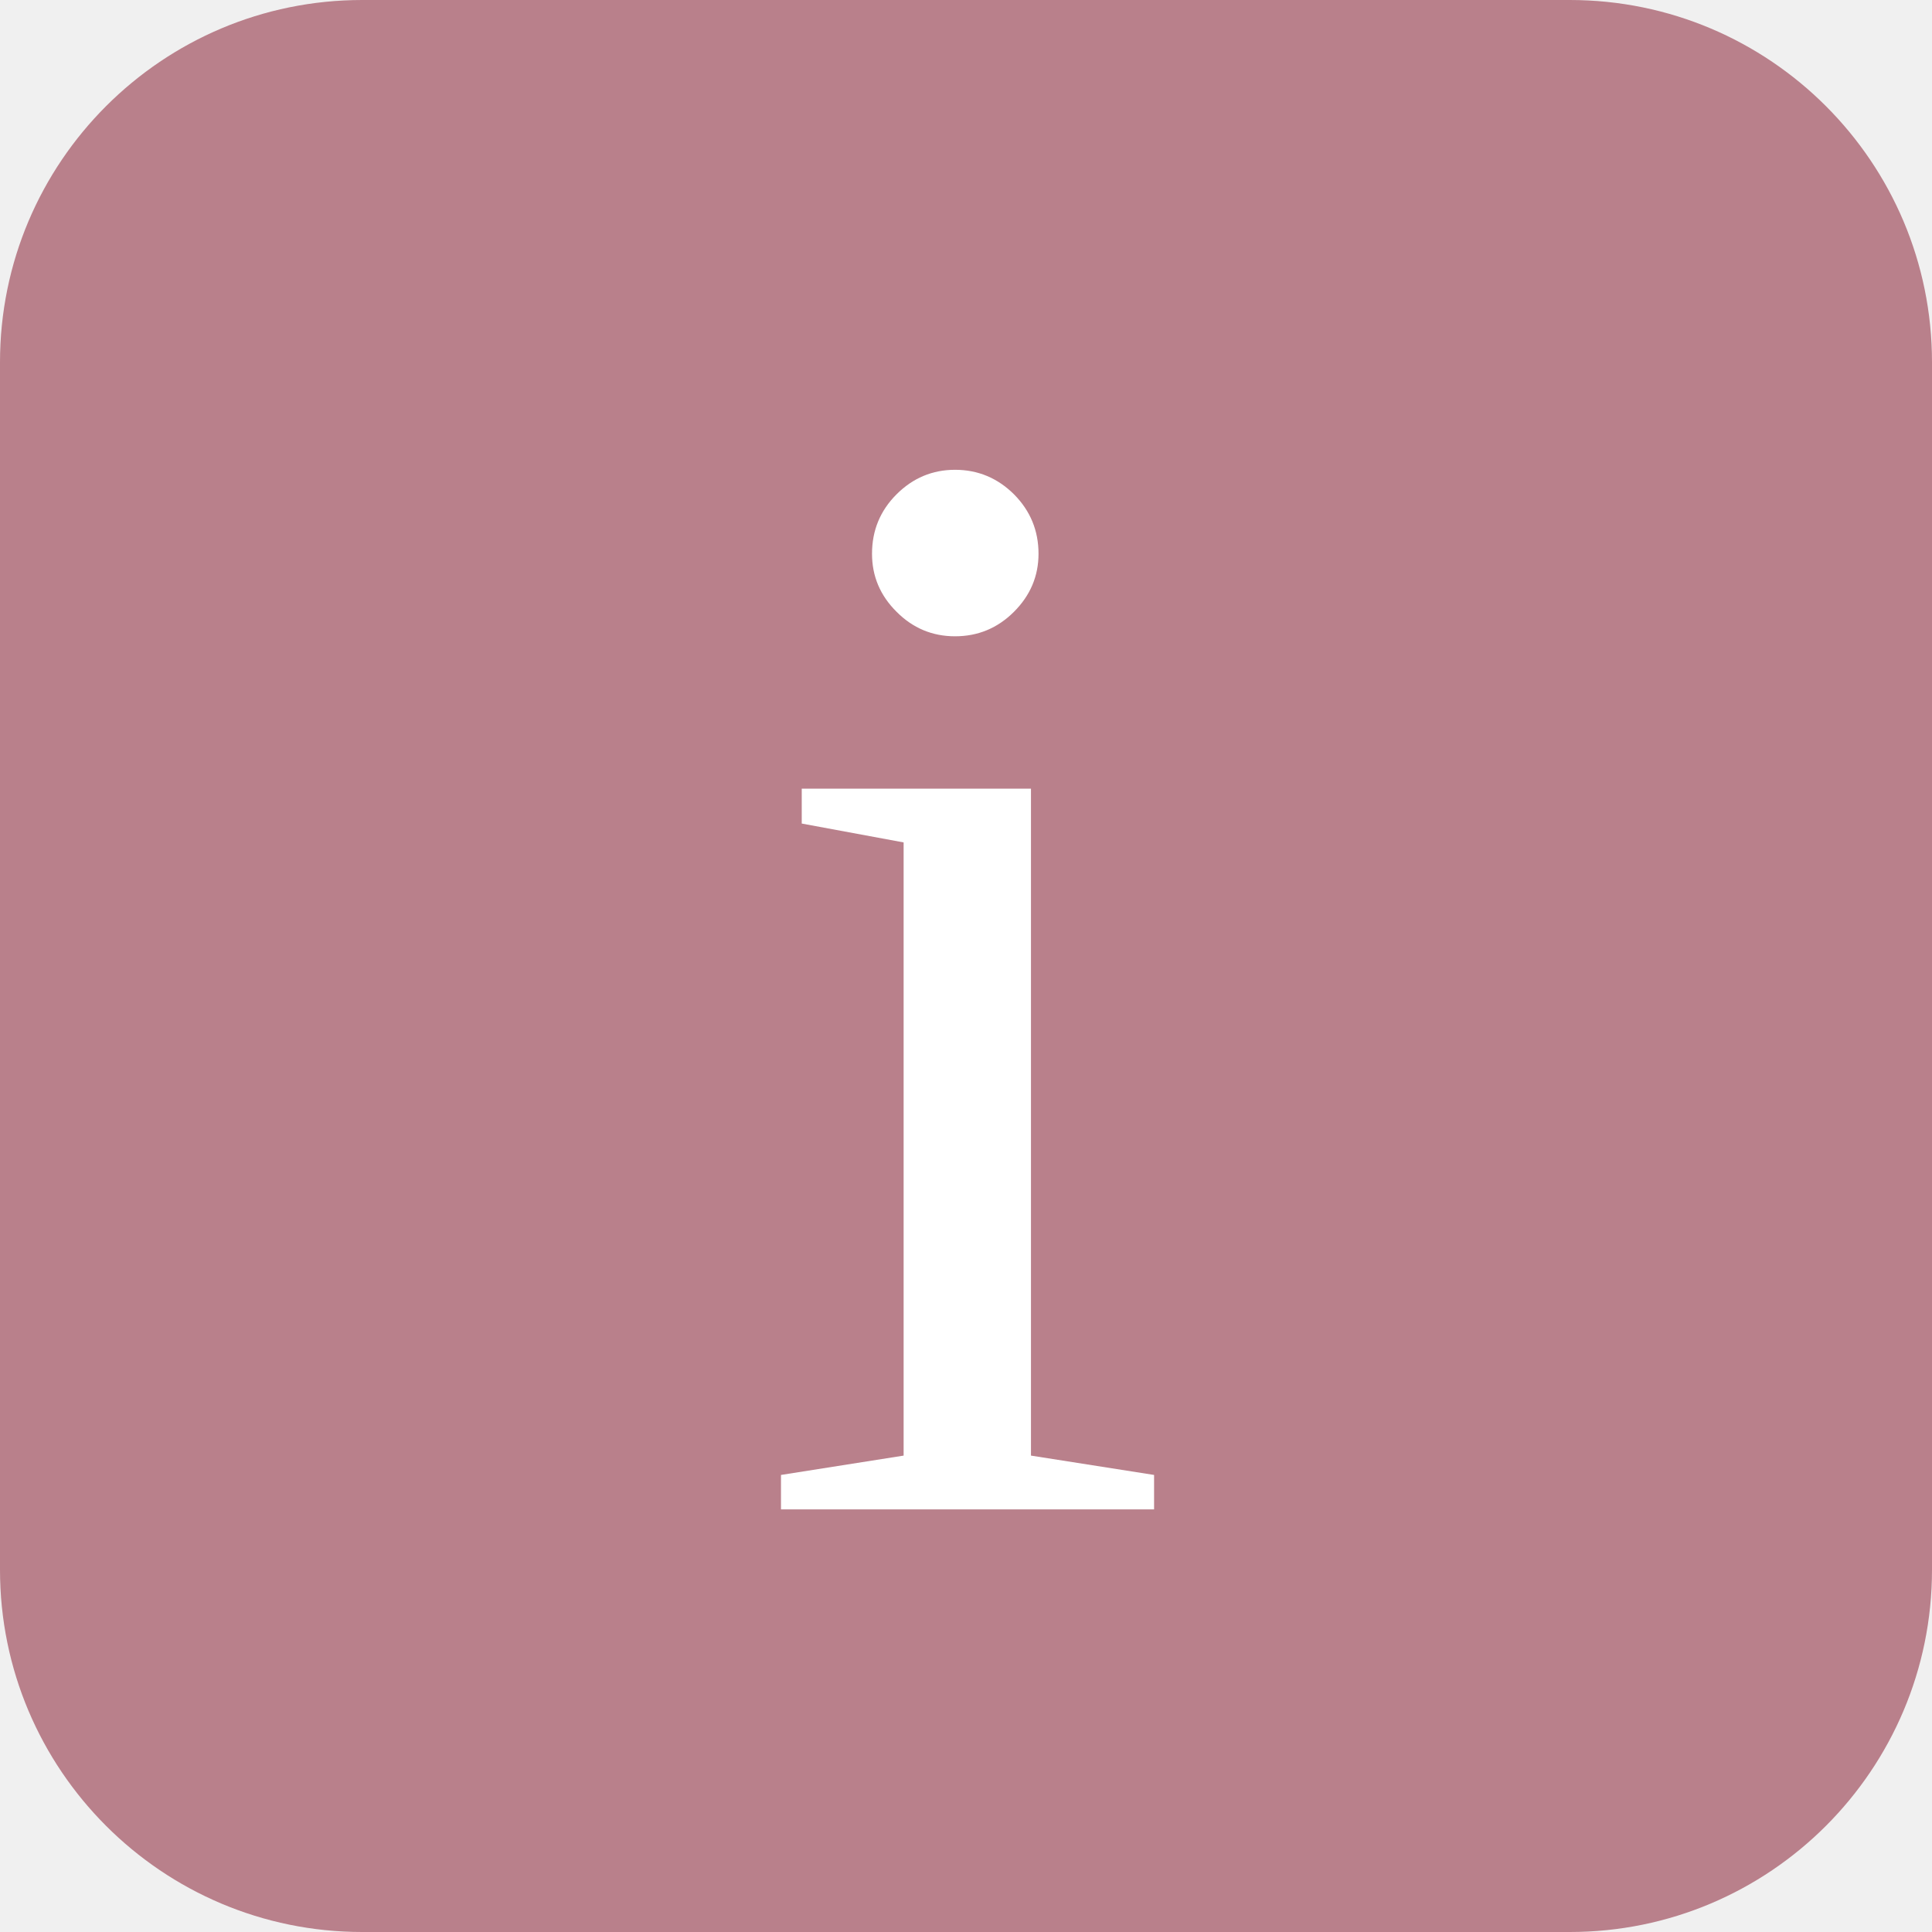
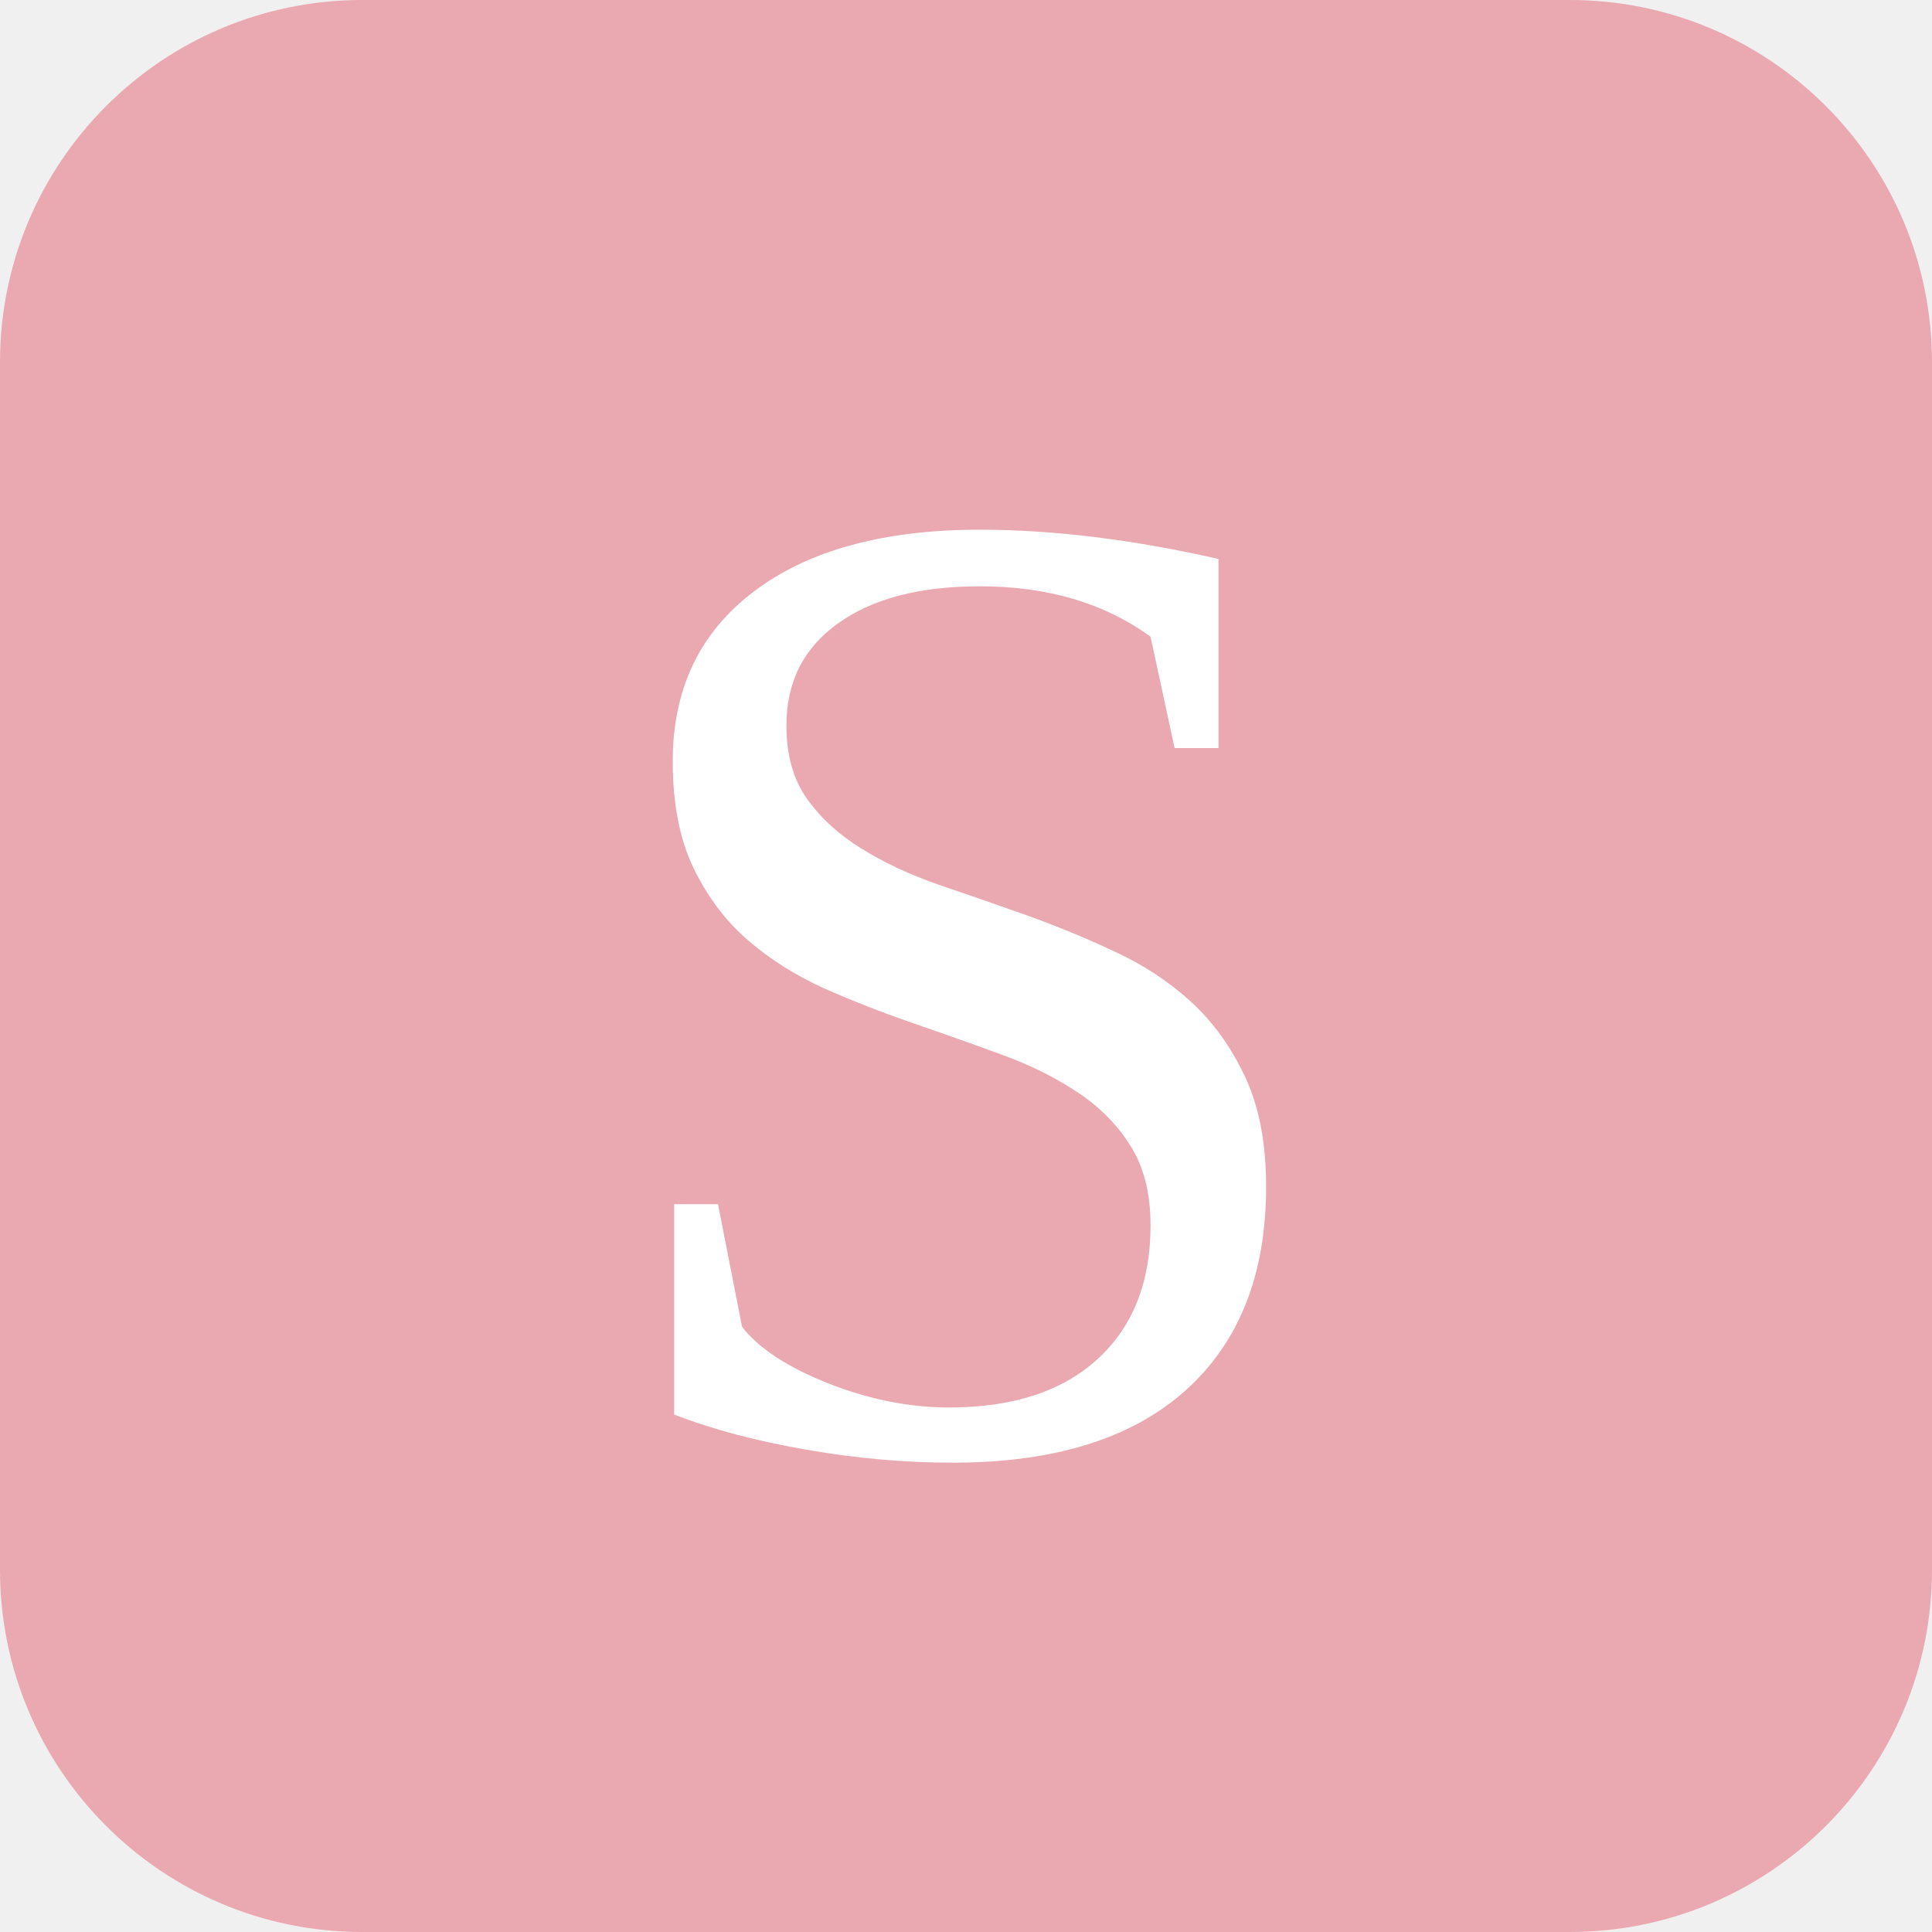
<svg xmlns="http://www.w3.org/2000/svg" viewBox="0 0 64 64">
-   <rect width="64" height="64" rx="12" fill="#B9808B" />
-   <text x="32" y="50" text-anchor="middle" font-family="Didot, Bodoni 72, Georgia, serif" font-weight="400" font-size="52" fill="#FFFFFF">i</text>
+   <rect width="64" height="64" rx="12" fill="#EAA8B1" />
+   <text x="32" y="48" text-anchor="middle" font-family="Didot, Bodoni 72, Georgia, serif" font-weight="400" font-size="46" fill="#FFFFFF">S</text>
</svg>
